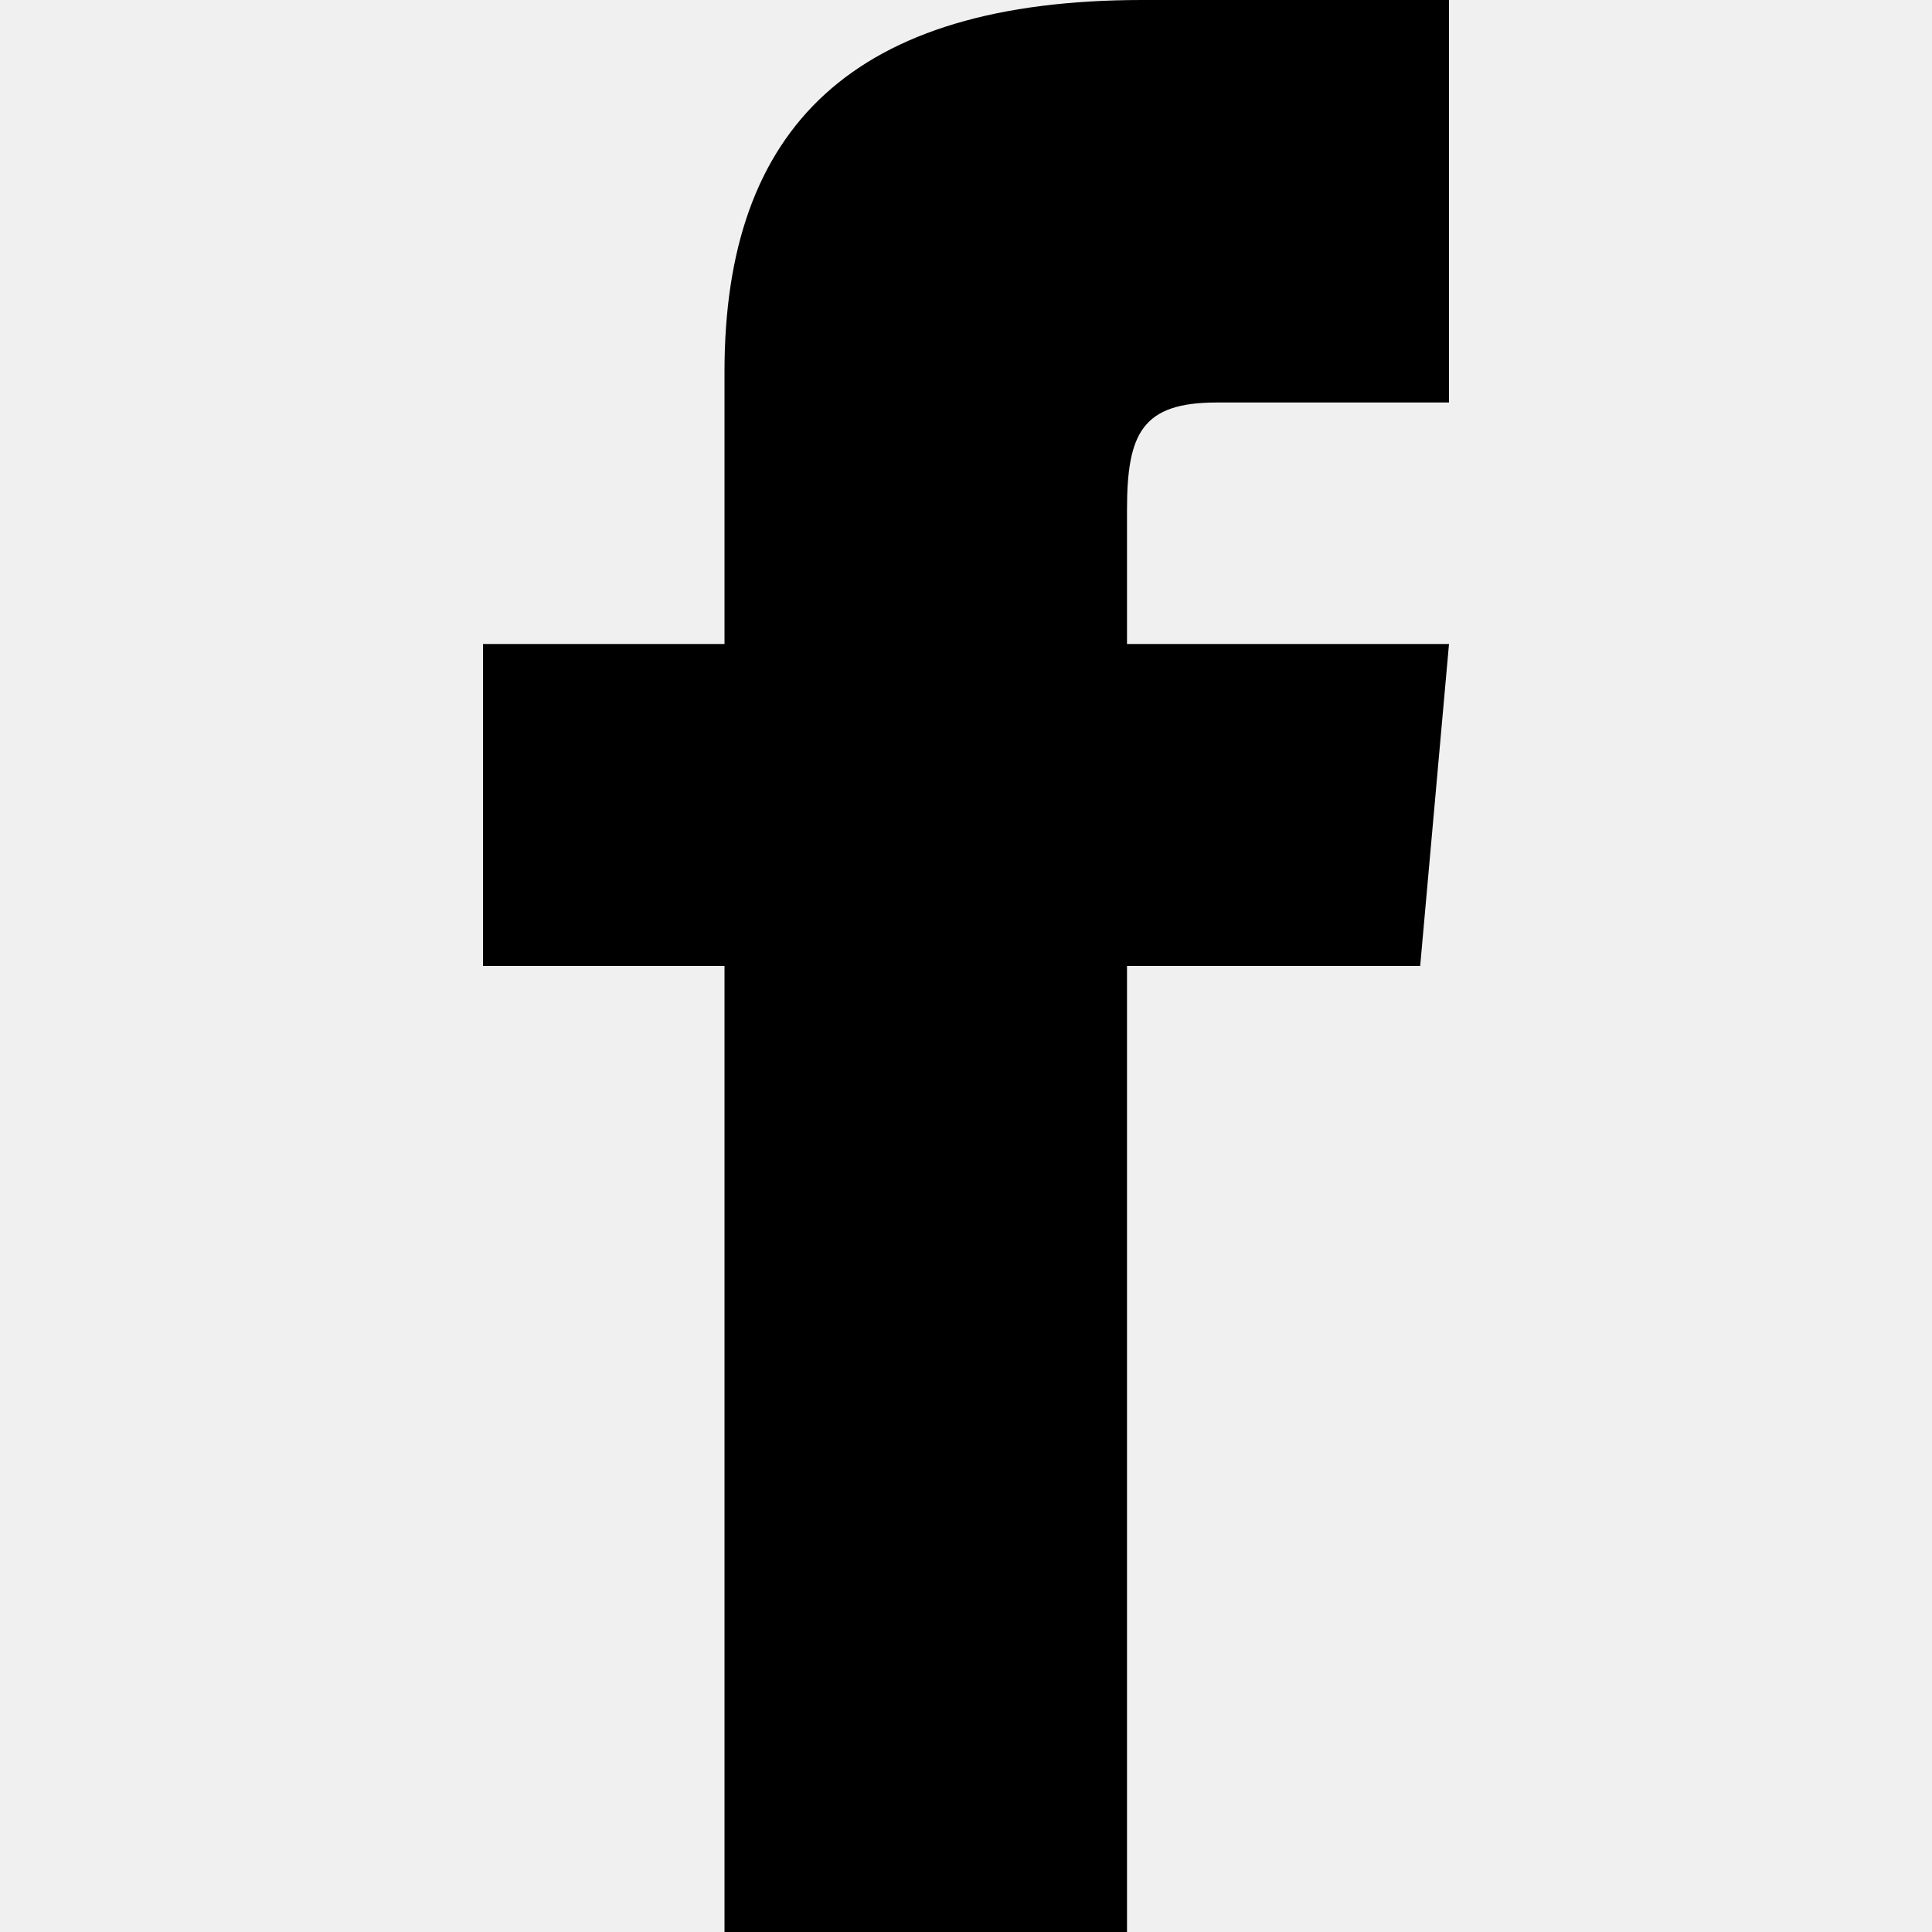
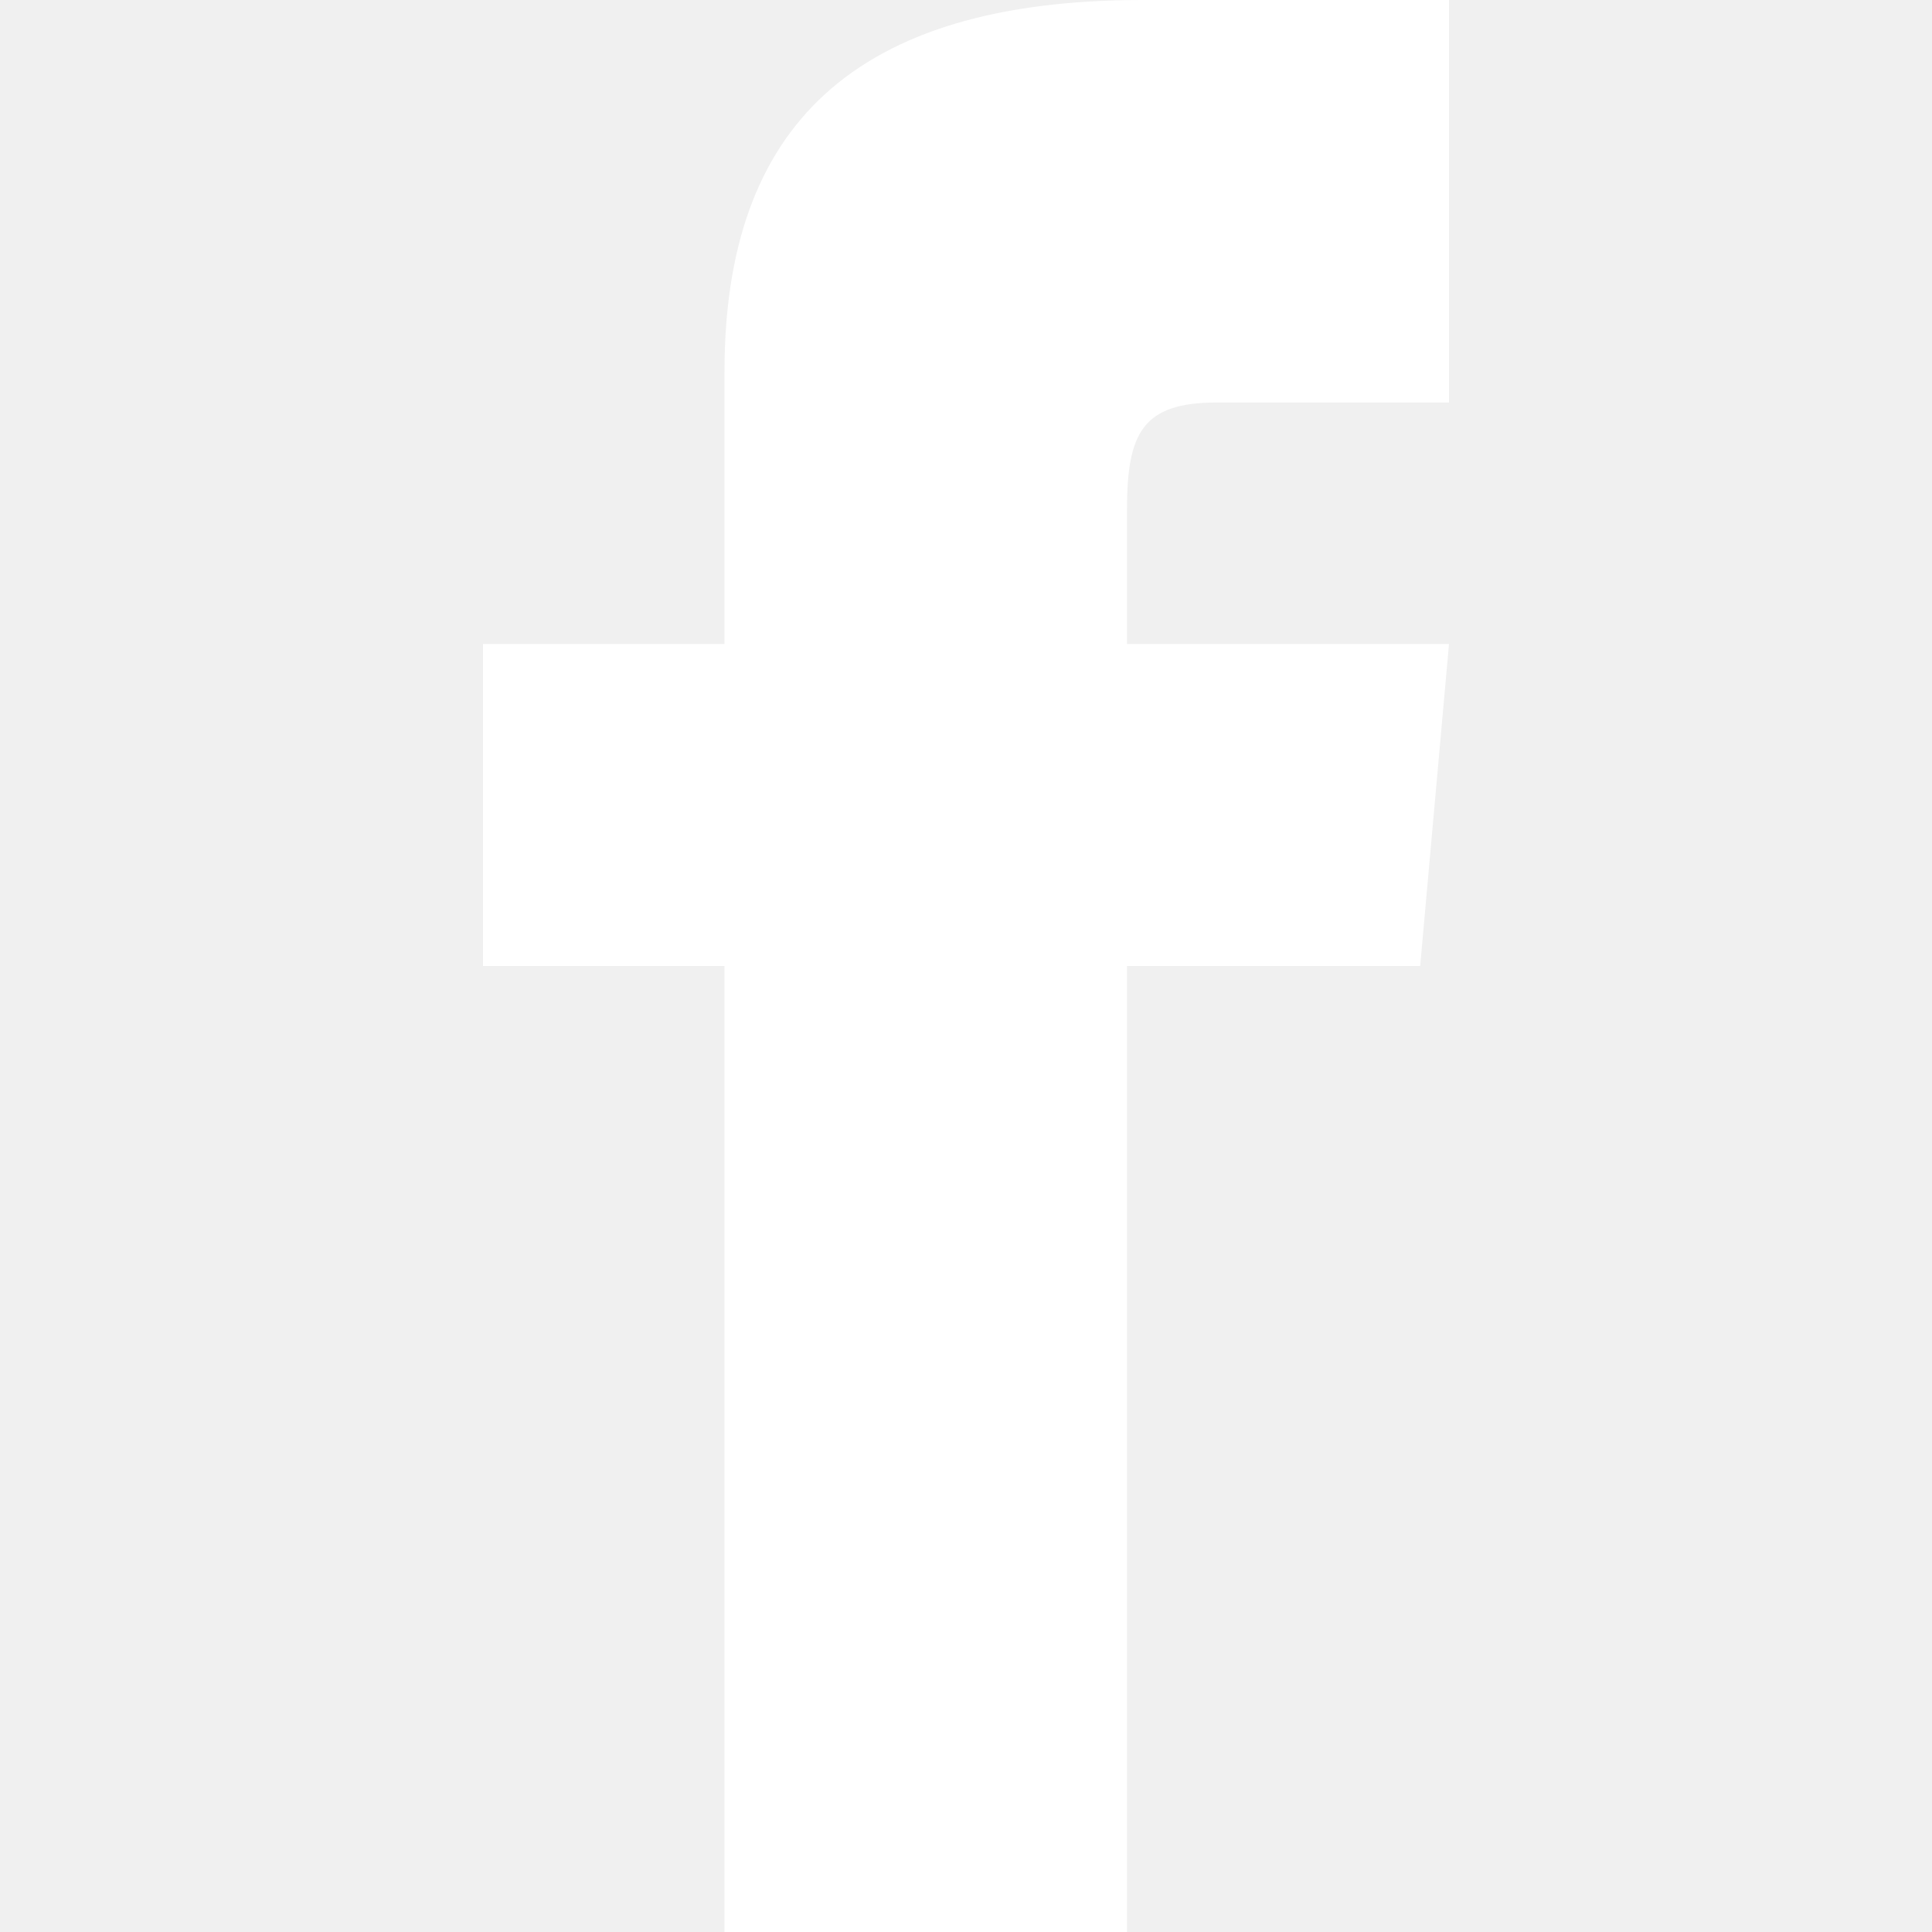
- <svg xmlns="http://www.w3.org/2000/svg" width="24" height="24" viewBox="0 0 24 24">
+ <svg xmlns="http://www.w3.org/2000/svg" fill="white" width="20" height="20" viewBox="0 0 24 24">
  <path d="M9 8h-3v4h3v12h5v-12h3.642l.358-4h-4v-1.667c0-.955.192-1.333 1.115-1.333h2.885v-5h-3.808c-3.596 0-5.192 1.583-5.192 4.615v3.385z" />
</svg>
